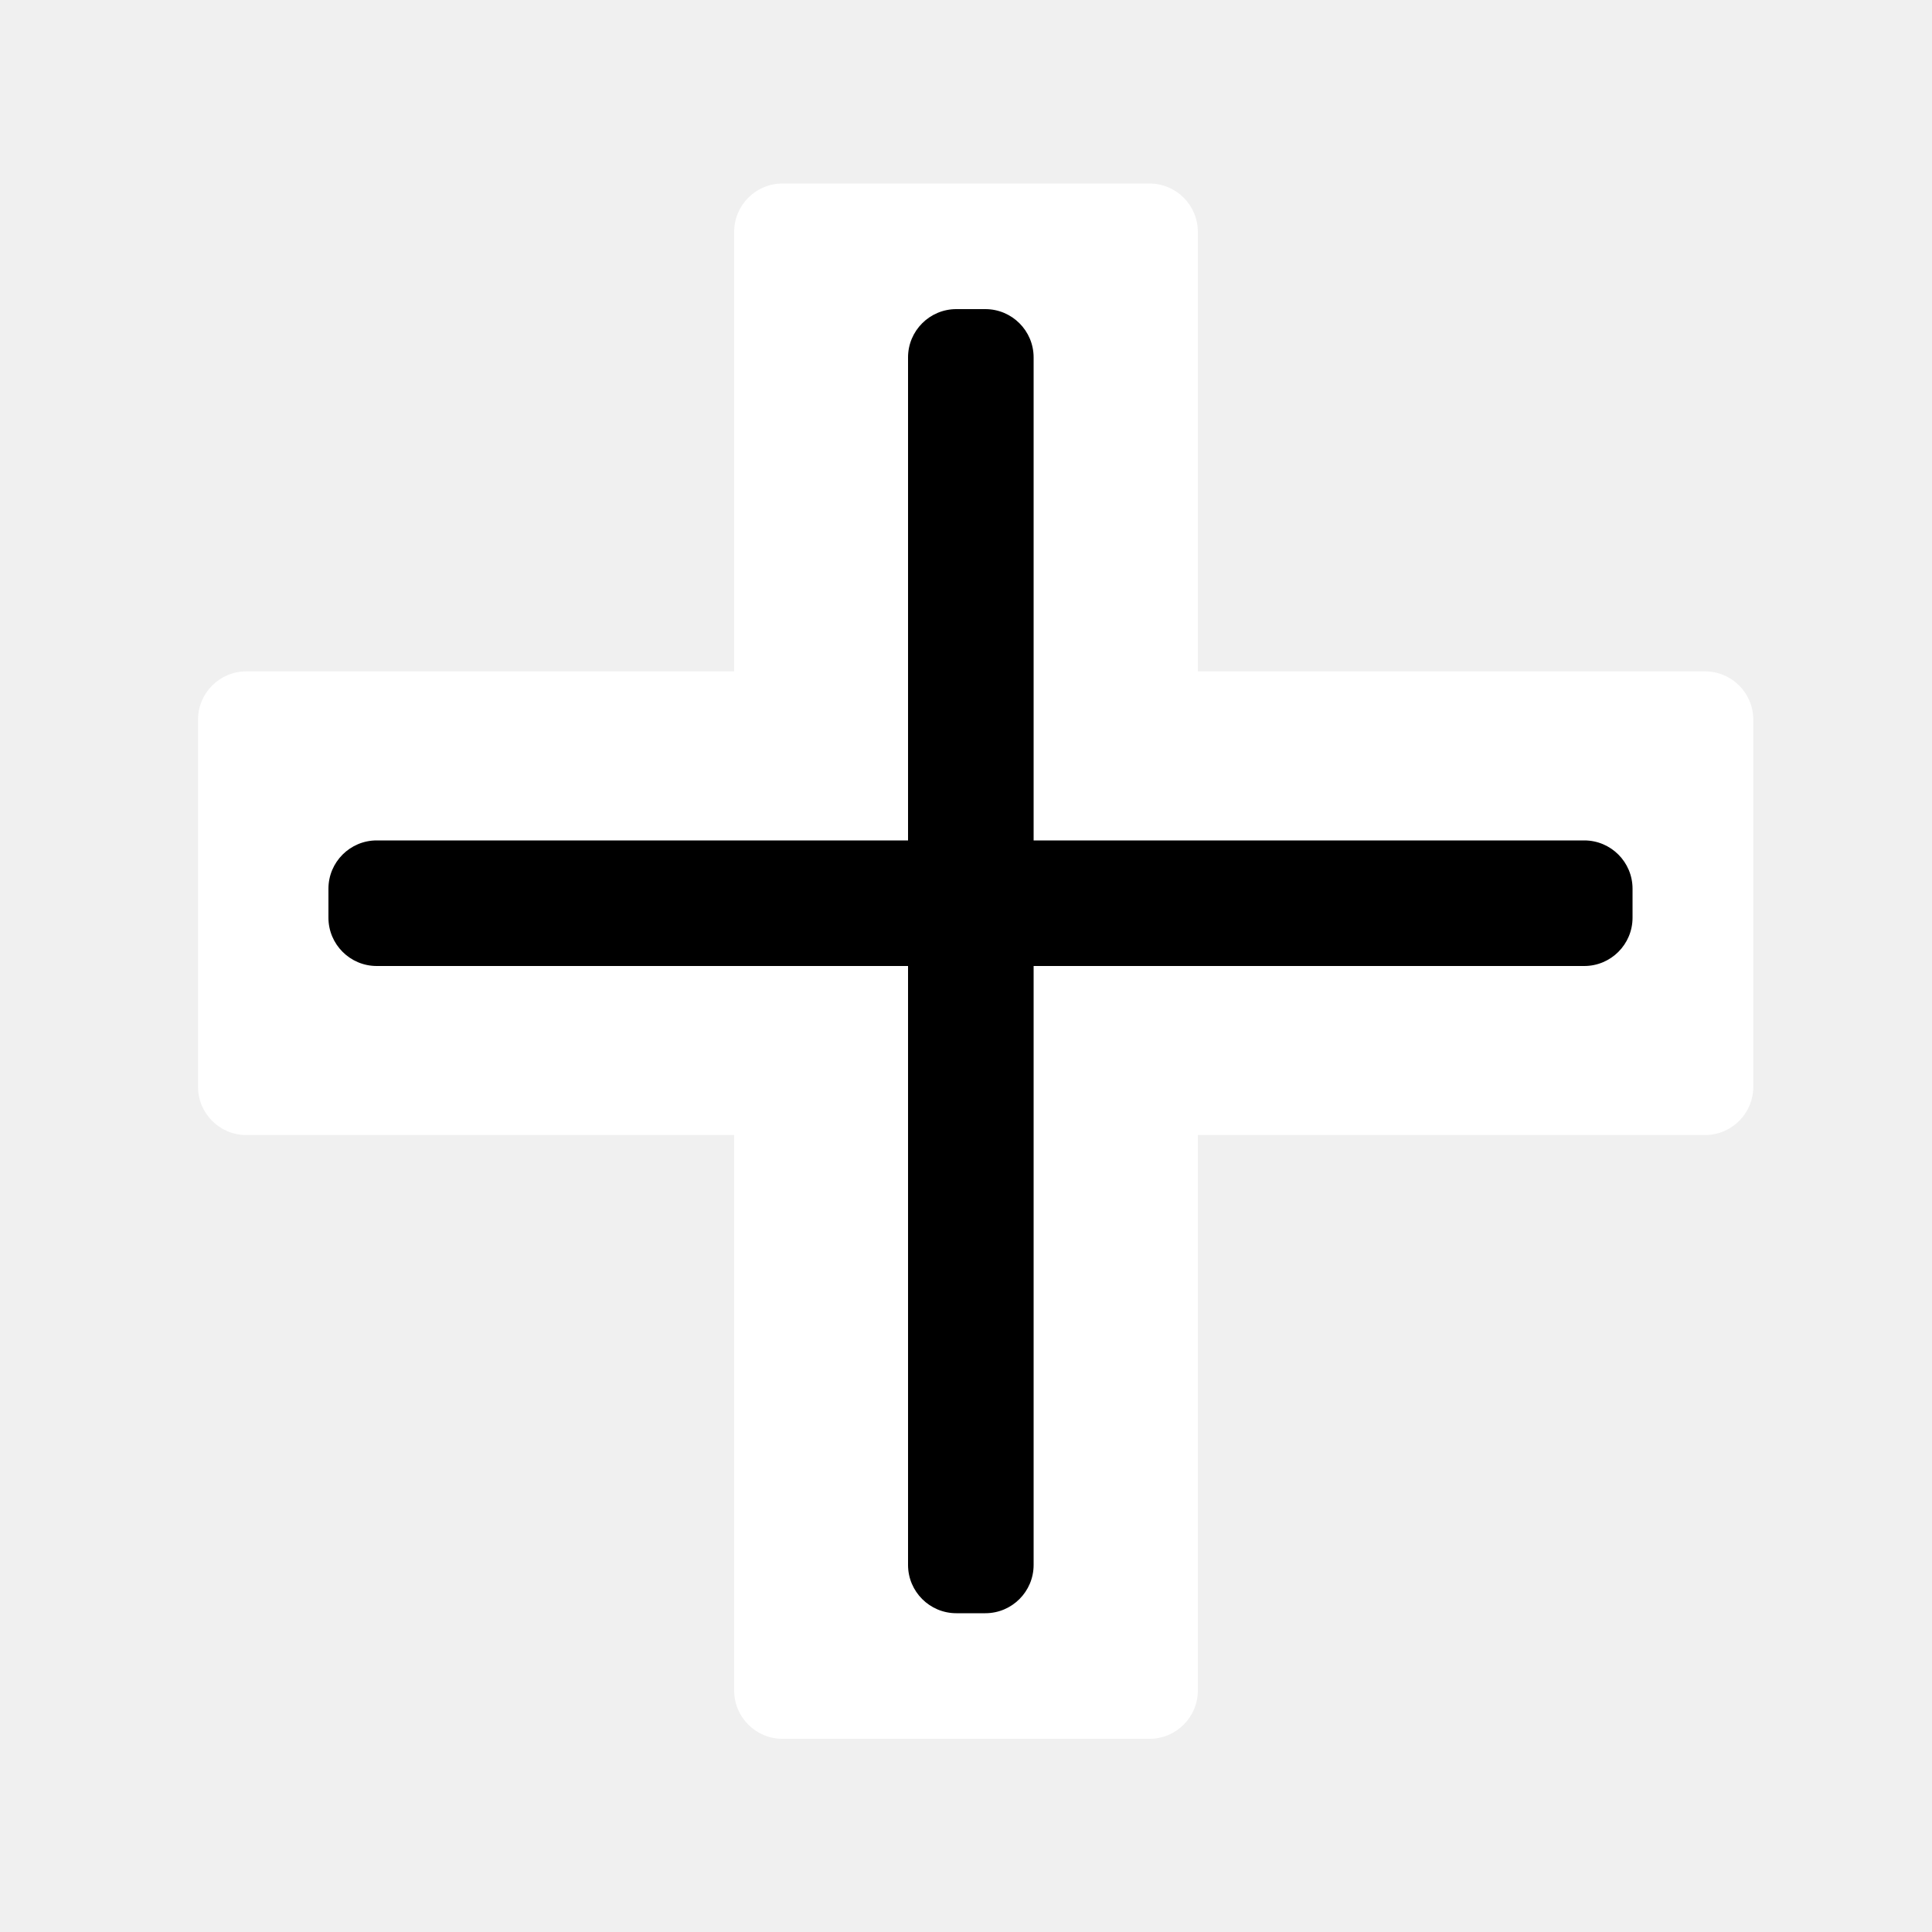
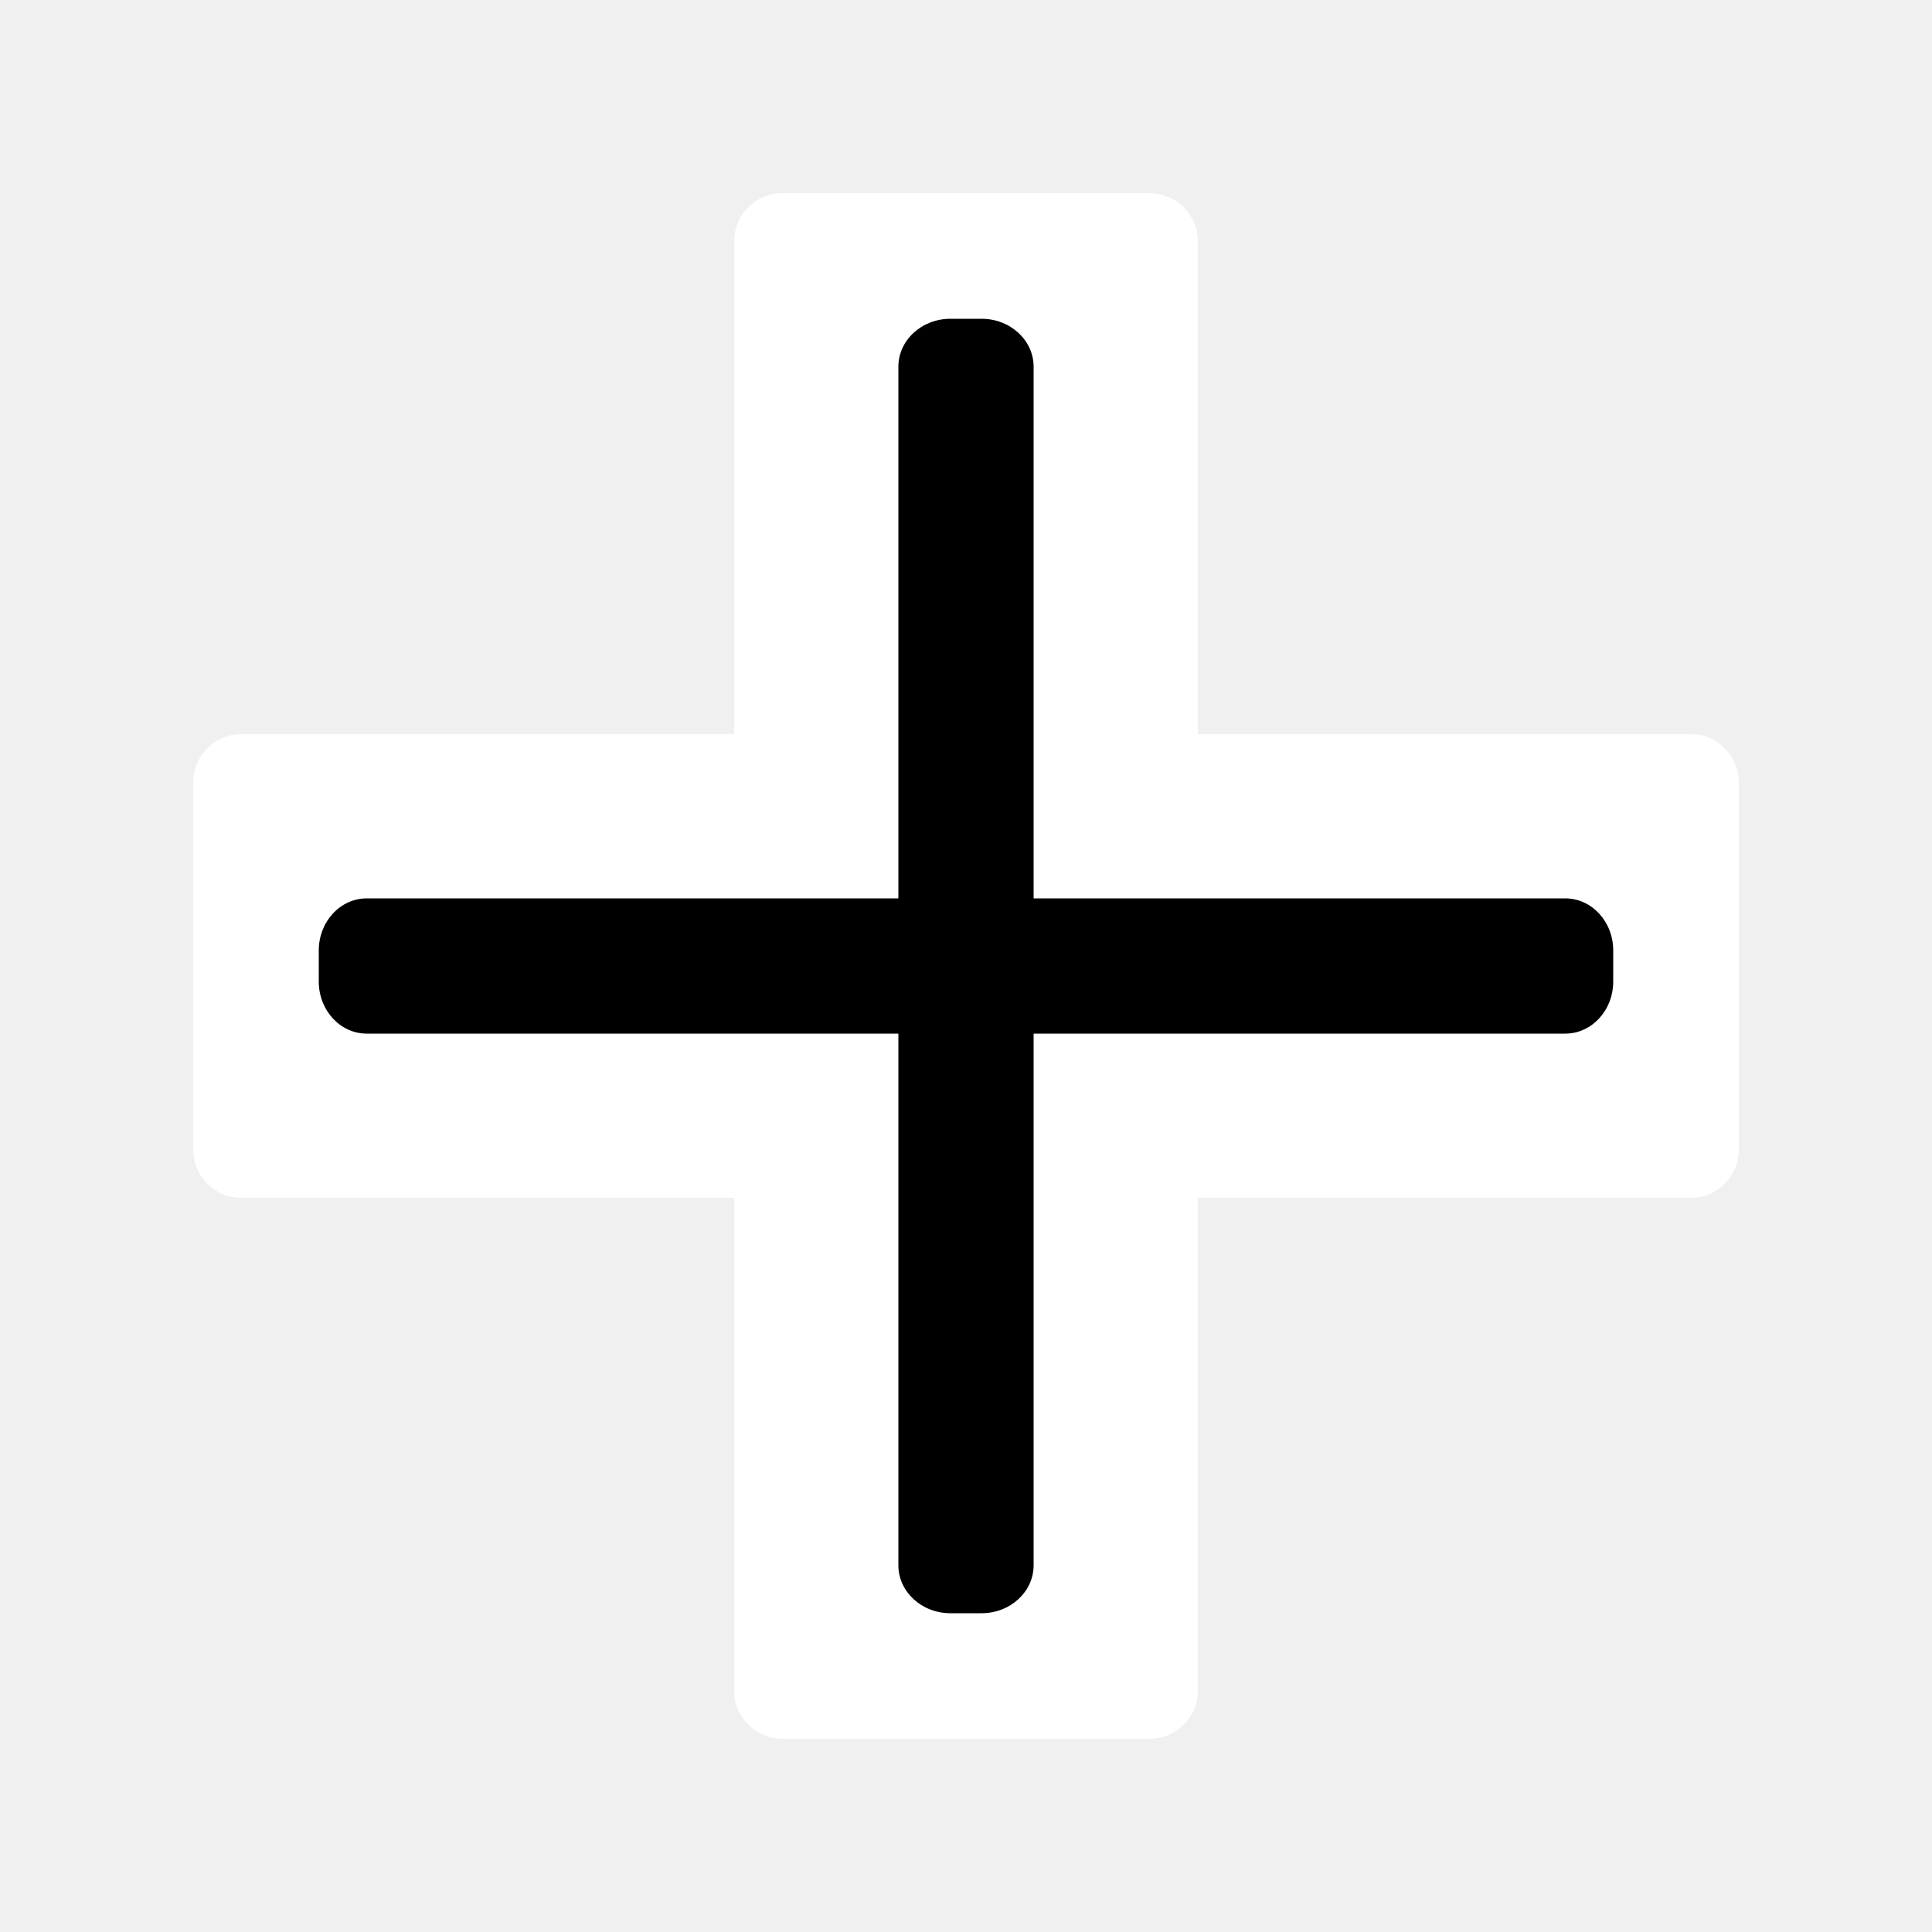
<svg xmlns="http://www.w3.org/2000/svg" width="200" height="200" viewBox="0 0 200 200" fill="none">
-   <g clip-path="url(#clip0_27_108)">
-     <mask id="mask0_27_108" style="mask-type:luminance" maskUnits="userSpaceOnUse" x="0" y="0" width="200" height="200">
+   <g clip-path="url(#clip0_19_5352)">
+     <mask id="mask0_19_5352" style="mask-type:luminance" maskUnits="userSpaceOnUse" x="0" y="0" width="200" height="200">
      <path d="M200 0H0V200H200V0Z" fill="white" />
    </mask>
-     <g mask="url(#mask0_27_108)">
-       <g opacity="0.01">
-         <path opacity="0.01" d="M200 0H0V200H200V0Z" fill="white" />
+     <g mask="url(#mask0_19_5352)">
+       <mask id="mask1_19_5352" style="mask-type:luminance" maskUnits="userSpaceOnUse" x="0" y="0" width="200" height="200">
+         <path d="M200 0H0V200H200V0Z" fill="white" />
+       </mask>
+       <g mask="url(#mask1_19_5352)">
+         <g opacity="0.01">
+           <path opacity="0.01" d="M200 0H0V200H200V0Z" fill="white" />
+         </g>
+         <path d="M76 24.969C76 22.225 78.239 20 81 20H119C121.761 20 124 22.225 124 24.969V175.031C124 177.775 121.761 180 119 180H81C78.239 180 76 177.775 76 175.031V24.969Z" fill="white" />
      </g>
-       <path d="M76 24C76 21.239 78.239 19 81 19H119C121.761 19 124 21.239 124 24V175C124 177.761 121.761 180 119 180H81C78.239 180 76 177.761 76 175V24Z" fill="white" />
-     </g>
-     <g clip-path="url(#clip1_27_108)">
-       <mask id="mask1_27_108" style="mask-type:luminance" maskUnits="userSpaceOnUse" x="1" y="-6" width="200" height="200">
-         <path d="M201 -6H1V194H201V-6Z" fill="white" />
+       <mask id="mask2_19_5352" style="mask-type:luminance" maskUnits="userSpaceOnUse" x="1" y="-5" width="200" height="200">
+         <path d="M201 -5H1V195H201V-5Z" fill="white" />
      </mask>
-       <g mask="url(#mask1_27_108)">
-         <g opacity="0.01">
-           <path opacity="0.01" d="M201 -6H1V194H201V-6Z" fill="white" />
+       <g mask="url(#mask2_19_5352)">
+         <mask id="mask3_19_5352" style="mask-type:luminance" maskUnits="userSpaceOnUse" x="1" y="-5" width="200" height="200">
+           <path d="M201 -5H1V195H201V-5Z" fill="white" />
+         </mask>
+         <g mask="url(#mask3_19_5352)">
+           <g opacity="0.01">
+             <path opacity="0.01" d="M201 -5H1V195H201V-5Z" fill="white" />
+           </g>
+           <path d="M24.969 124C22.225 124 20 121.761 20 119V81C20 78.239 22.225 76 24.969 76H175.031C177.775 76 180 78.239 180 81V119C180 121.761 177.775 124 175.031 124H24.969Z" fill="white" />
+           <path d="M37.963 107C35.222 107 33 104.589 33 101.615V98.385C33 95.411 35.222 93 37.963 93H162.037C164.778 93 167 95.411 167 98.385V101.615C167 104.589 164.778 107 162.037 107H37.963Z" fill="black" />
        </g>
-         <path d="M25.5 117.5C22.739 117.5 20.5 115.261 20.5 112.5V74.5C20.5 71.739 22.739 69.5 25.5 69.5H176.5C179.261 69.5 181.5 71.739 181.5 74.5V112.5C181.5 115.261 179.261 117.5 176.5 117.5H25.5Z" fill="white" />
-         <path d="M39 100C36.239 100 34 97.761 34 95V92C34 89.239 36.239 87 39 87H164C166.761 87 169 89.239 169 92V95C169 97.761 166.761 100 164 100H39Z" fill="black" />
+         <path d="M93 37.963C93 35.222 95.411 33 98.385 33H101.615C104.589 33 107 35.222 107 37.963V162.037C107 164.778 104.589 167 101.615 167H98.385C95.411 167 93 164.778 93 162.037V37.963Z" fill="black" />
      </g>
-       <path d="M94 37C94 34.239 96.239 32 99 32H102C104.761 32 107 34.239 107 37V162C107 164.761 104.761 167 102 167H99C96.239 167 94 164.761 94 162V37Z" fill="black" />
    </g>
  </g>
  <defs>
-     <clipPath id="clip0_27_108">
+     <clipPath id="clip0_19_5352">
      <rect width="200" height="200" fill="white" />
-     </clipPath>
-     <clipPath id="clip1_27_108">
-       <rect width="200" height="200" fill="white" transform="translate(1 -6)" />
    </clipPath>
  </defs>
</svg>
